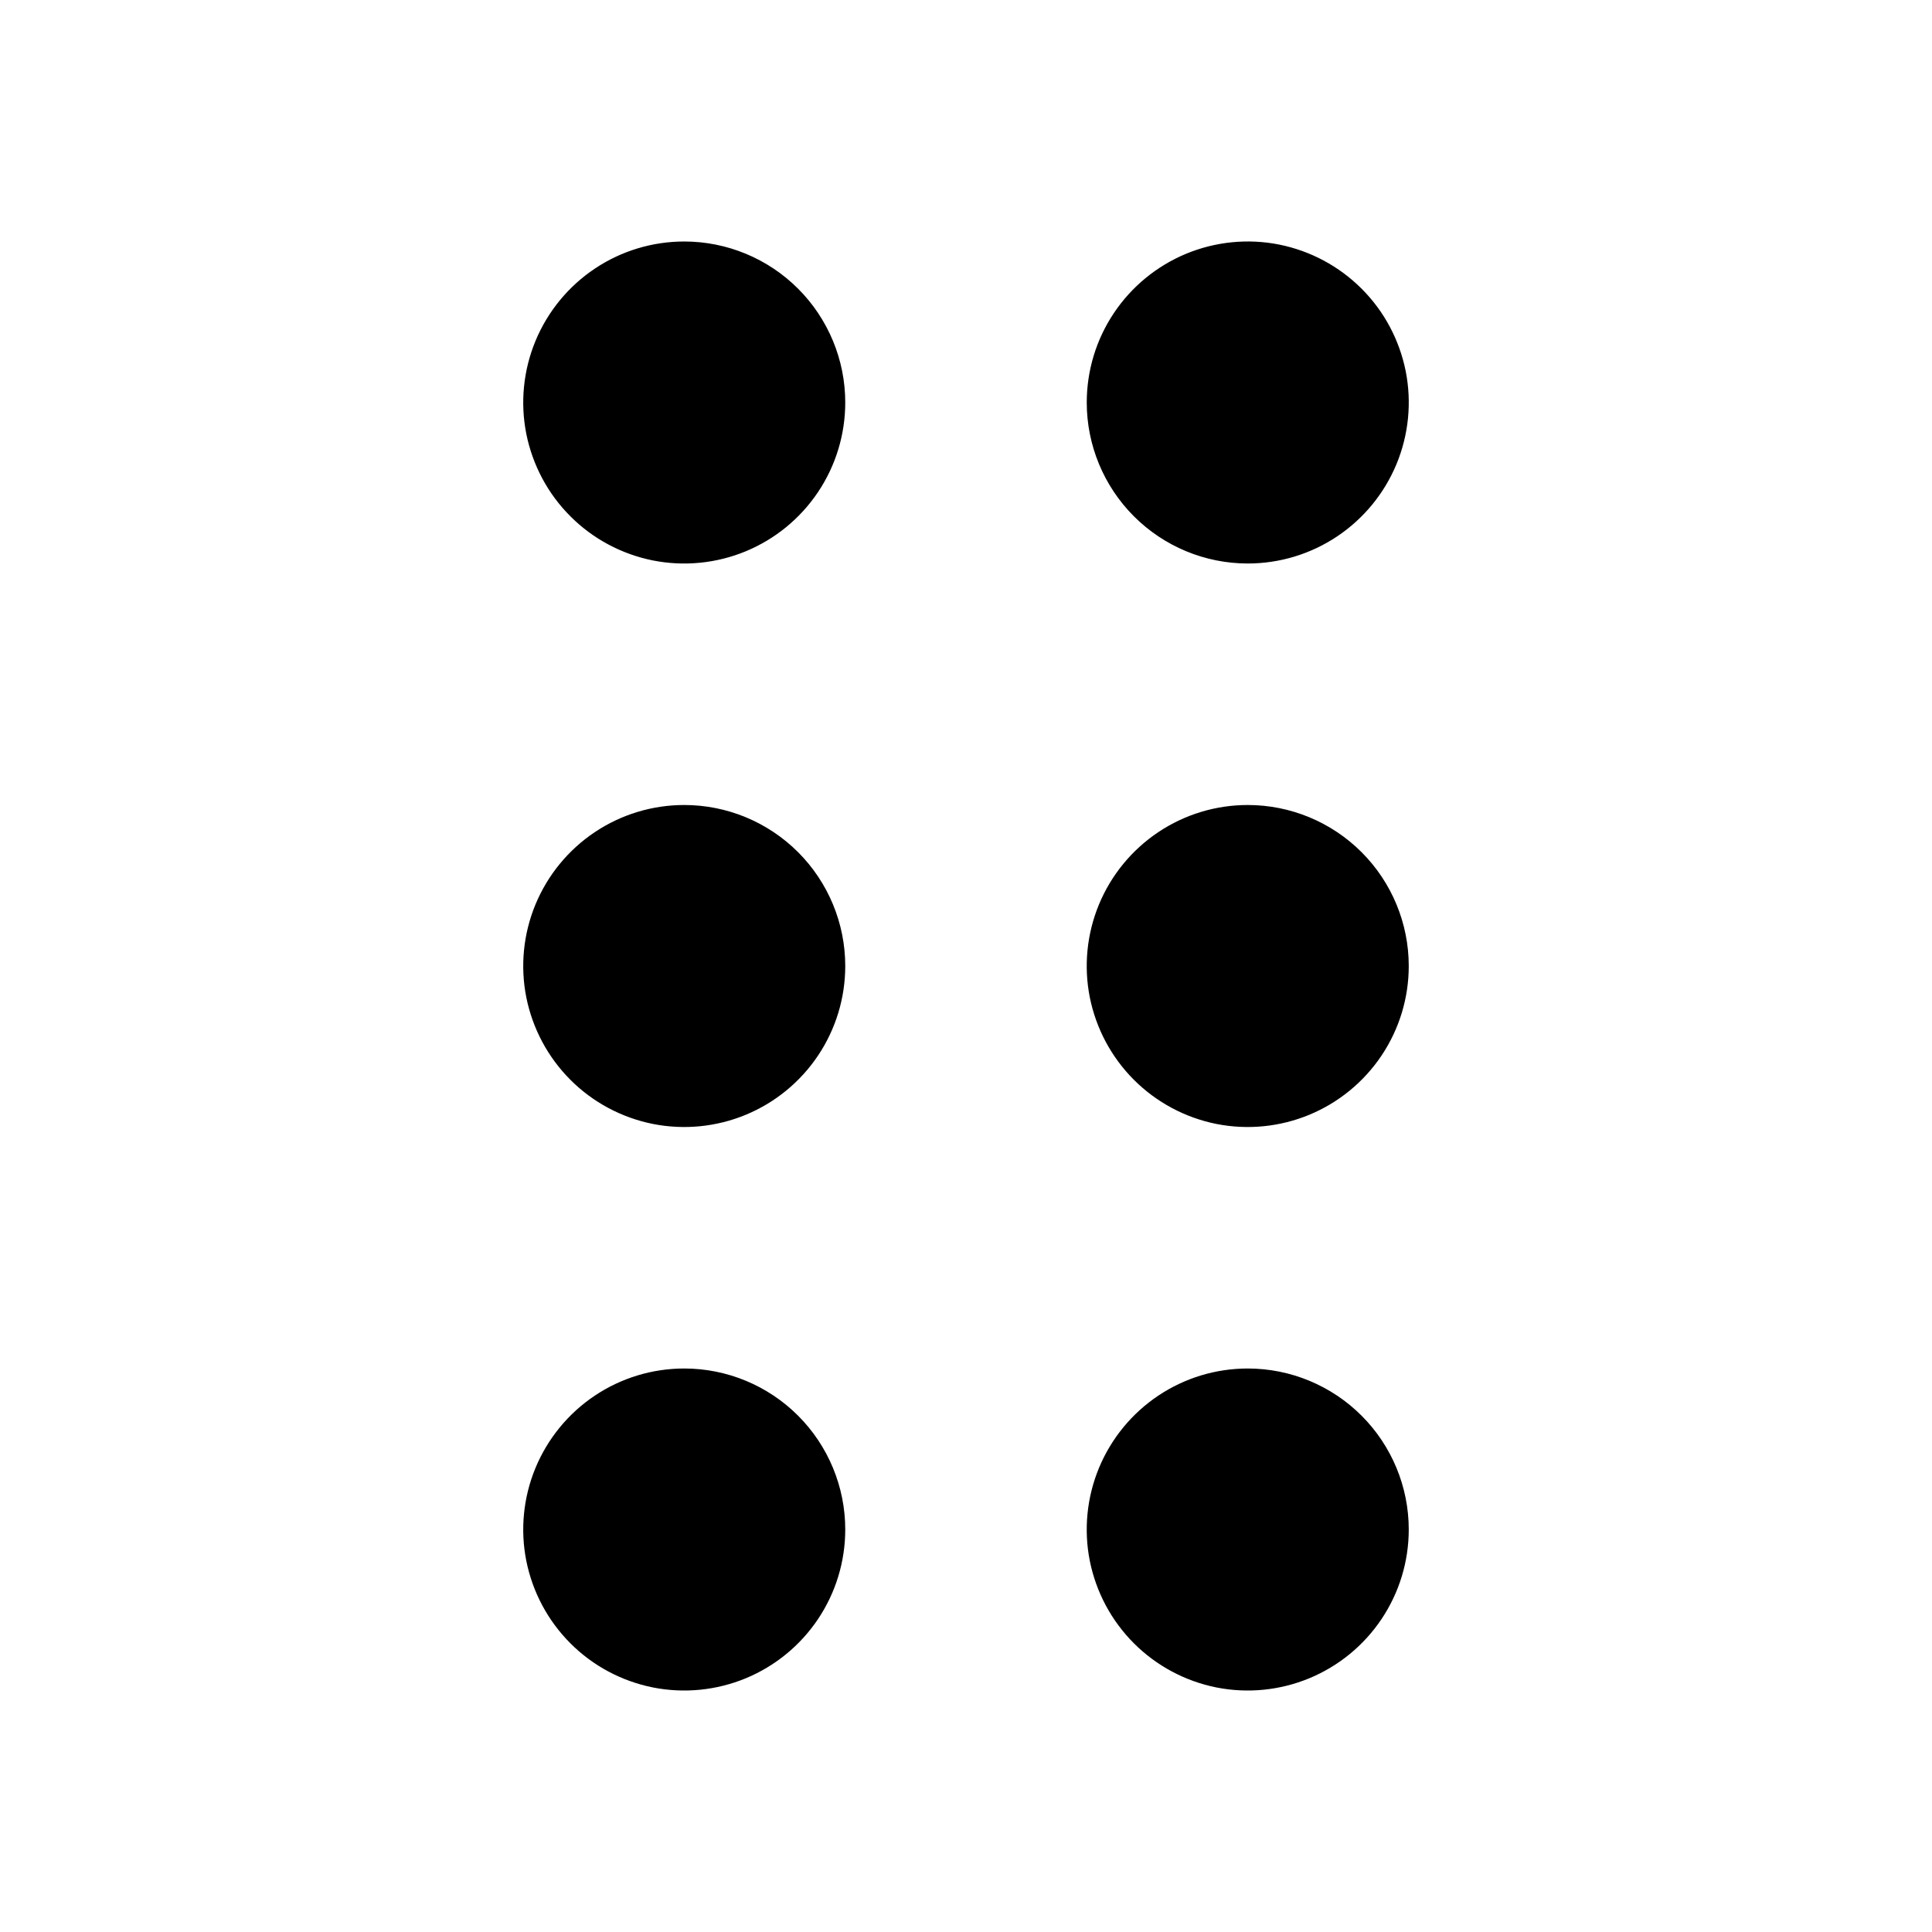
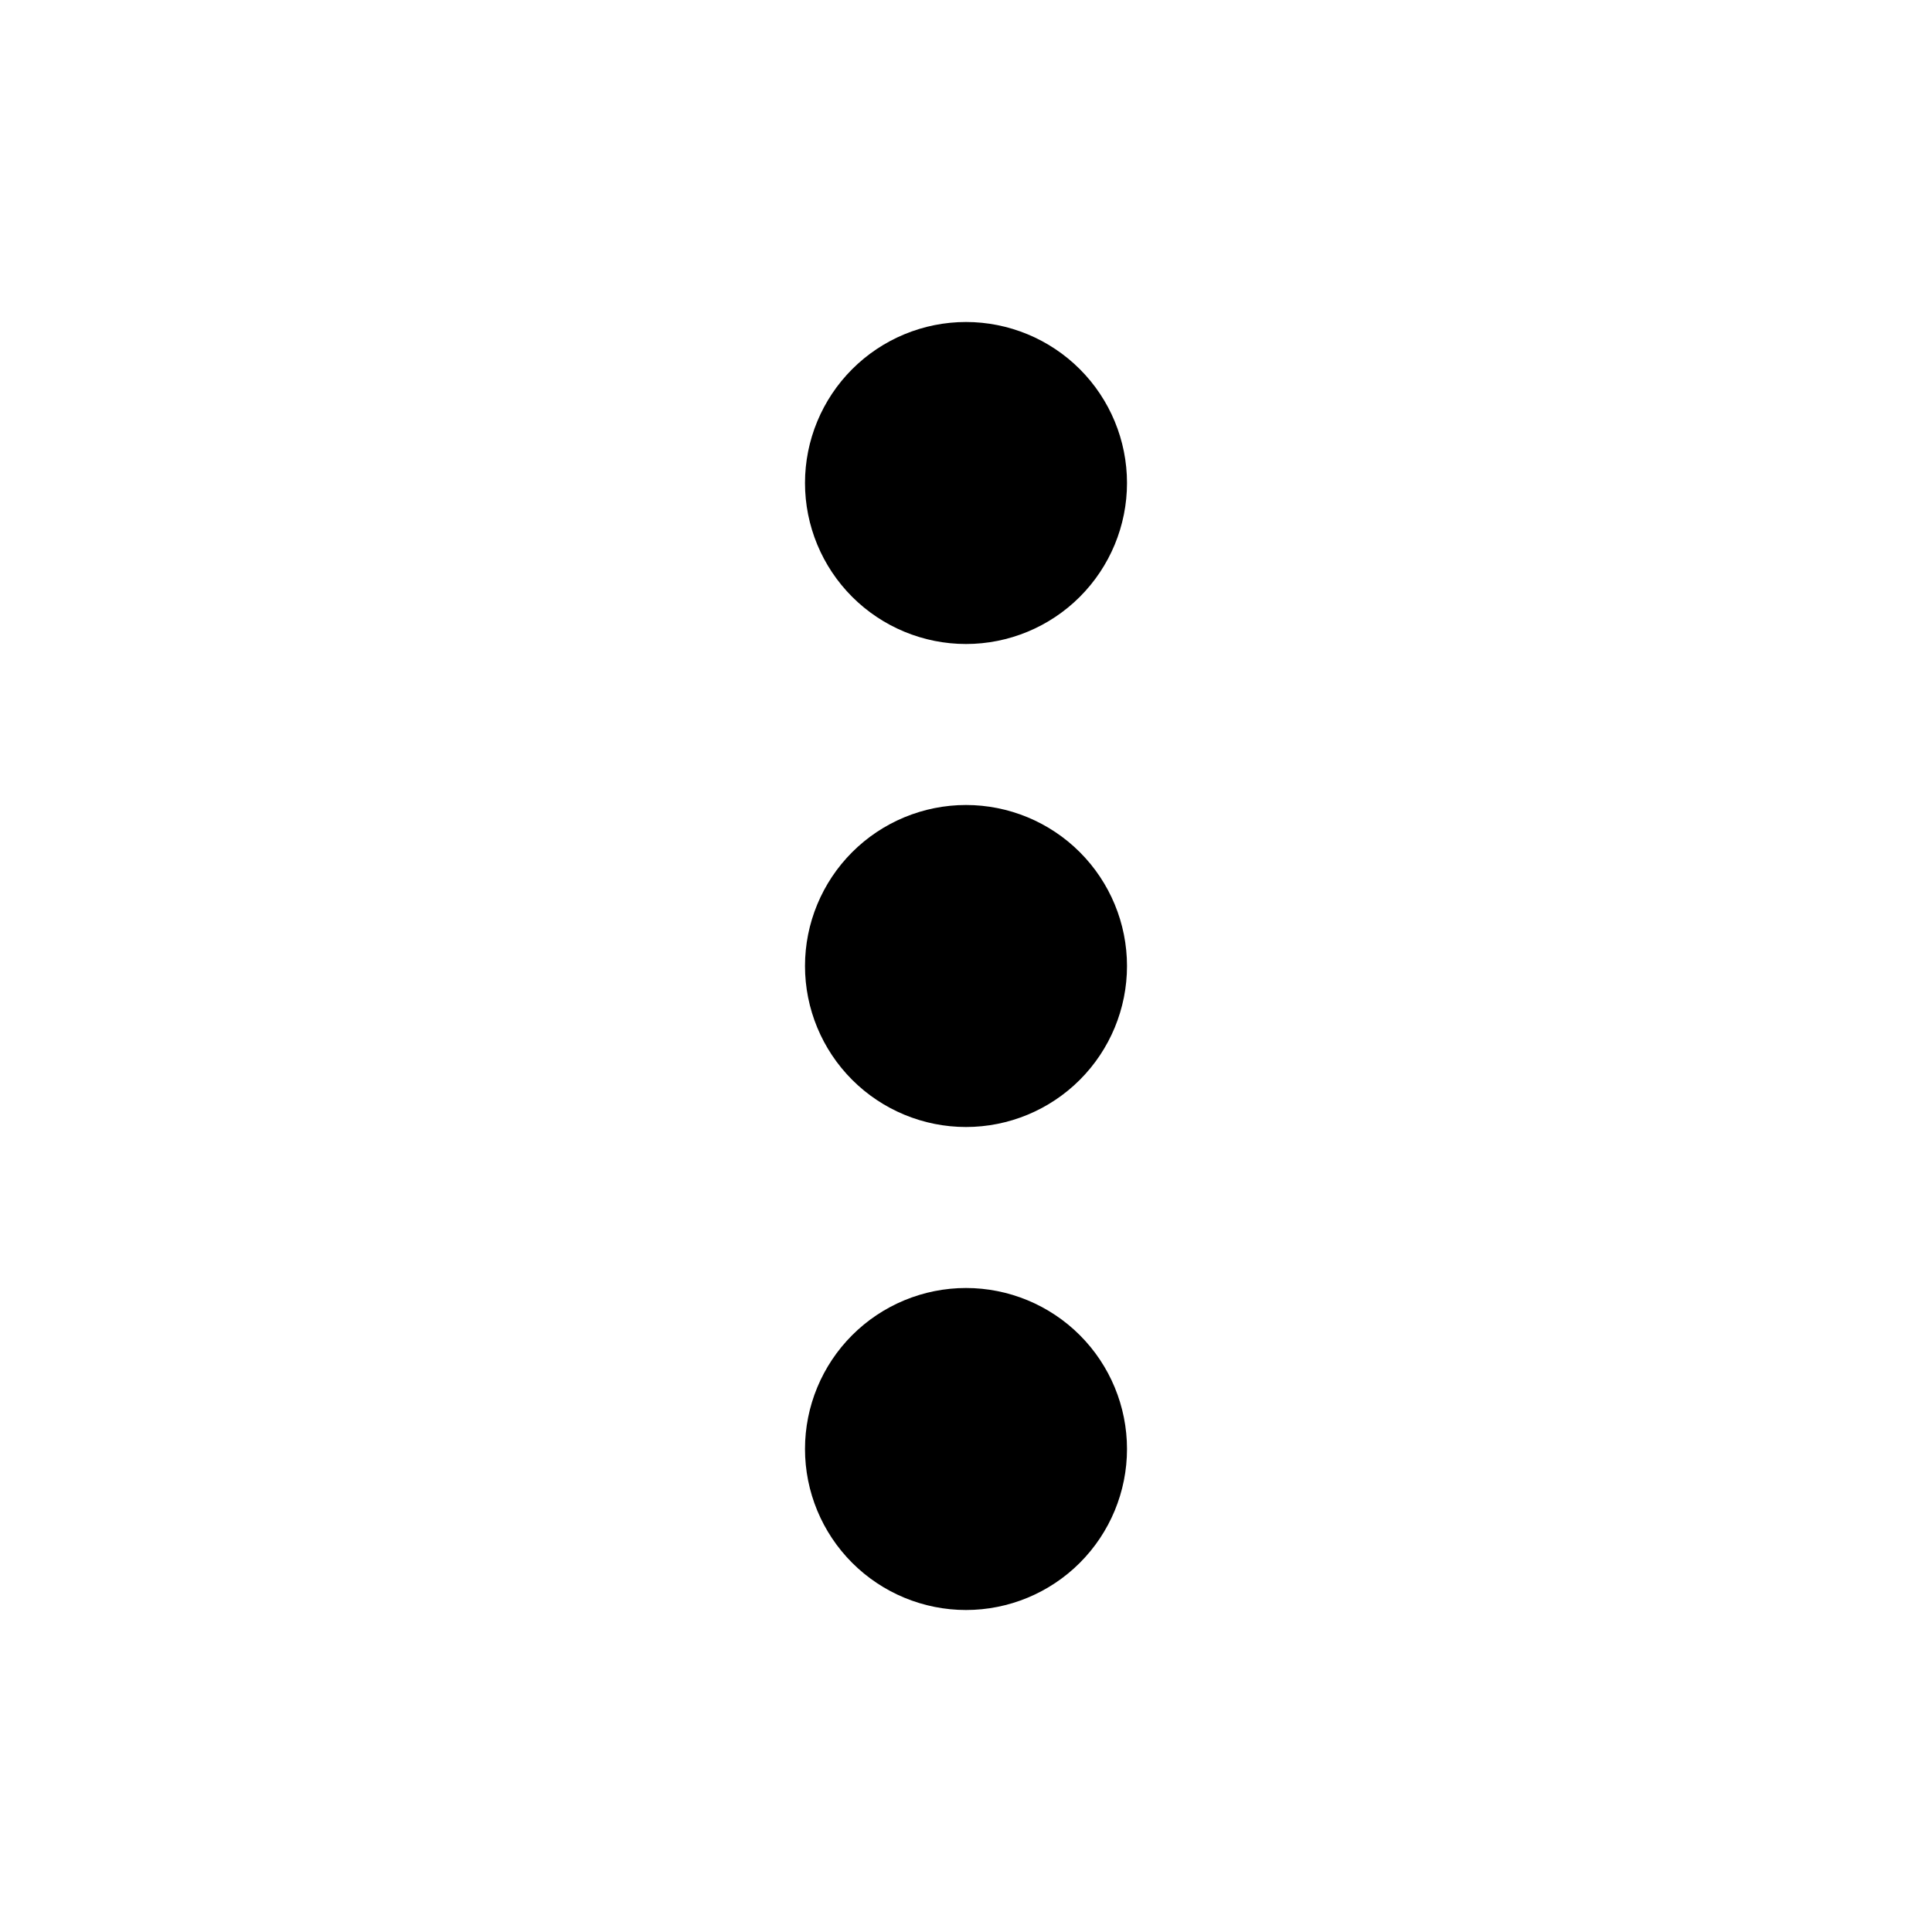
<svg xmlns="http://www.w3.org/2000/svg" width="24" height="24" viewBox="0 0 24 24" fill="none">
-   <path d="M8.5 10C8.104 10 7.718 10.117 7.389 10.337C7.06 10.557 6.804 10.869 6.652 11.235C6.501 11.6 6.461 12.002 6.538 12.39C6.616 12.778 6.806 13.134 7.086 13.414C7.365 13.694 7.722 13.884 8.11 13.962C8.498 14.039 8.9 13.999 9.265 13.848C9.631 13.696 9.943 13.44 10.163 13.111C10.383 12.782 10.5 12.396 10.5 12C10.5 11.47 10.289 10.961 9.914 10.586C9.539 10.211 9.03 10 8.5 10ZM8.5 17C8.104 17 7.718 17.117 7.389 17.337C7.06 17.557 6.804 17.869 6.652 18.235C6.501 18.6 6.461 19.002 6.538 19.39C6.616 19.778 6.806 20.134 7.086 20.414C7.365 20.694 7.722 20.884 8.11 20.962C8.498 21.039 8.9 20.999 9.265 20.848C9.631 20.696 9.943 20.44 10.163 20.111C10.383 19.782 10.5 19.396 10.5 19C10.5 18.47 10.289 17.961 9.914 17.586C9.539 17.211 9.03 17 8.5 17ZM15.5 7C15.896 7 16.282 6.883 16.611 6.663C16.94 6.443 17.196 6.131 17.348 5.765C17.499 5.4 17.539 4.998 17.462 4.61C17.384 4.222 17.194 3.865 16.914 3.586C16.634 3.306 16.278 3.116 15.89 3.038C15.502 2.961 15.1 3.001 14.735 3.152C14.369 3.304 14.057 3.56 13.837 3.889C13.617 4.218 13.5 4.604 13.5 5C13.5 5.53 13.711 6.039 14.086 6.414C14.461 6.789 14.97 7 15.5 7ZM8.5 3C8.104 3 7.718 3.117 7.389 3.337C7.06 3.557 6.804 3.869 6.652 4.235C6.501 4.6 6.461 5.002 6.538 5.39C6.616 5.778 6.806 6.135 7.086 6.414C7.365 6.694 7.722 6.884 8.11 6.962C8.498 7.039 8.9 6.999 9.265 6.848C9.631 6.696 9.943 6.44 10.163 6.111C10.383 5.782 10.5 5.396 10.5 5C10.5 4.47 10.289 3.961 9.914 3.586C9.539 3.211 9.03 3 8.5 3ZM15.5 17C15.104 17 14.718 17.117 14.389 17.337C14.06 17.557 13.804 17.869 13.652 18.235C13.501 18.6 13.461 19.002 13.538 19.39C13.616 19.778 13.806 20.134 14.086 20.414C14.366 20.694 14.722 20.884 15.11 20.962C15.498 21.039 15.9 20.999 16.265 20.848C16.631 20.696 16.943 20.44 17.163 20.111C17.383 19.782 17.5 19.396 17.5 19C17.5 18.47 17.289 17.961 16.914 17.586C16.539 17.211 16.03 17 15.5 17ZM15.5 10C15.104 10 14.718 10.117 14.389 10.337C14.06 10.557 13.804 10.869 13.652 11.235C13.501 11.6 13.461 12.002 13.538 12.39C13.616 12.778 13.806 13.134 14.086 13.414C14.366 13.694 14.722 13.884 15.11 13.962C15.498 14.039 15.9 13.999 16.265 13.848C16.631 13.696 16.943 13.44 17.163 13.111C17.383 12.782 17.5 12.396 17.5 12C17.5 11.47 17.289 10.961 16.914 10.586C16.539 10.211 16.03 10 15.5 10Z" fill="black" />
+   <path d="M10 12C10 12.53 10.211 13.039 10.586 13.414C10.961 13.789 11.47 14 12 14C12.53 14 13.039 13.789 13.414 13.414C13.789 13.039 14 12.53 14 12C14 11.47 13.789 10.961 13.414 10.586C13.039 10.211 12.53 10 12 10C11.47 10 10.961 10.211 10.586 10.586C10.211 10.961 10 11.47 10 12ZM10 6C10 6.53 10.211 7.039 10.586 7.414C10.961 7.789 11.47 8 12 8C12.53 8 13.039 7.789 13.414 7.414C13.789 7.039 14 6.53 14 6C14 5.47 13.789 4.961 13.414 4.586C13.039 4.211 12.53 4 12 4C11.47 4 10.961 4.211 10.586 4.586C10.211 4.961 10 5.47 10 6ZM10 18C10 18.53 10.211 19.039 10.586 19.414C10.961 19.789 11.47 20 12 20C12.53 20 13.039 19.789 13.414 19.414C13.789 19.039 14 18.53 14 18C14 17.47 13.789 16.961 13.414 16.586C13.039 16.211 12.53 16 12 16C11.47 16 10.961 16.211 10.586 16.586C10.211 16.961 10 17.47 10 18Z" fill="black" />
</svg>
